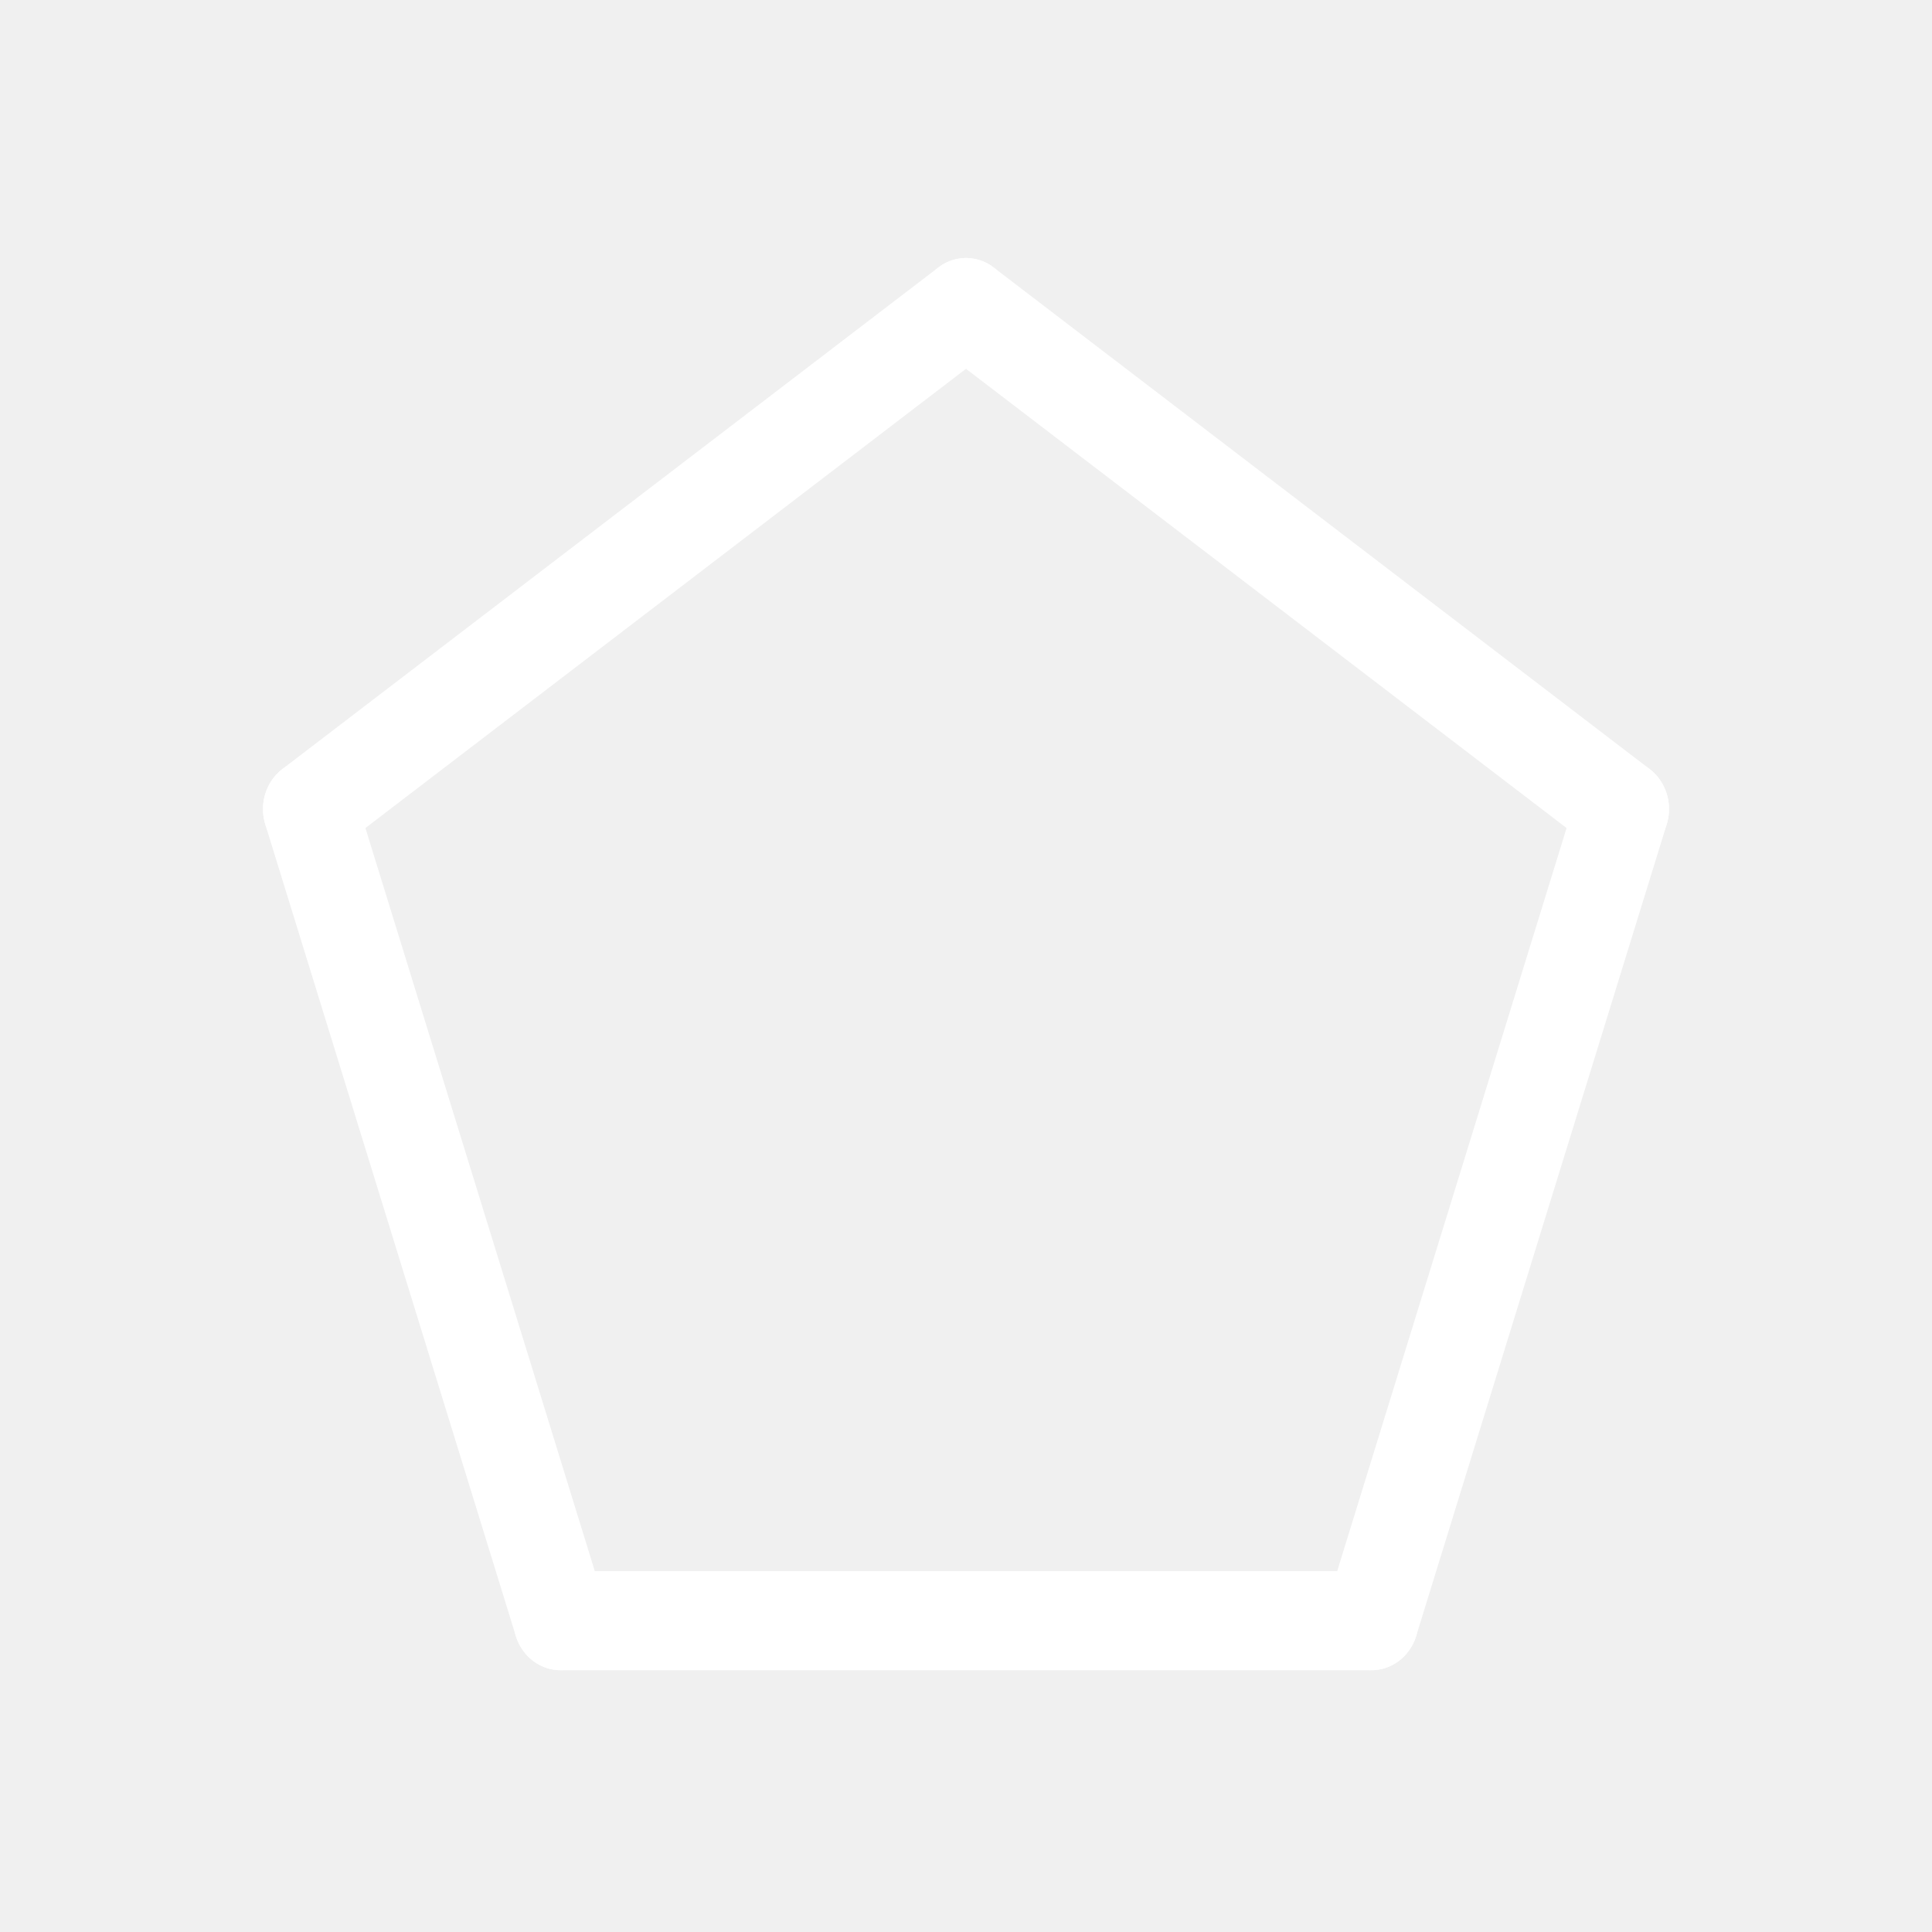
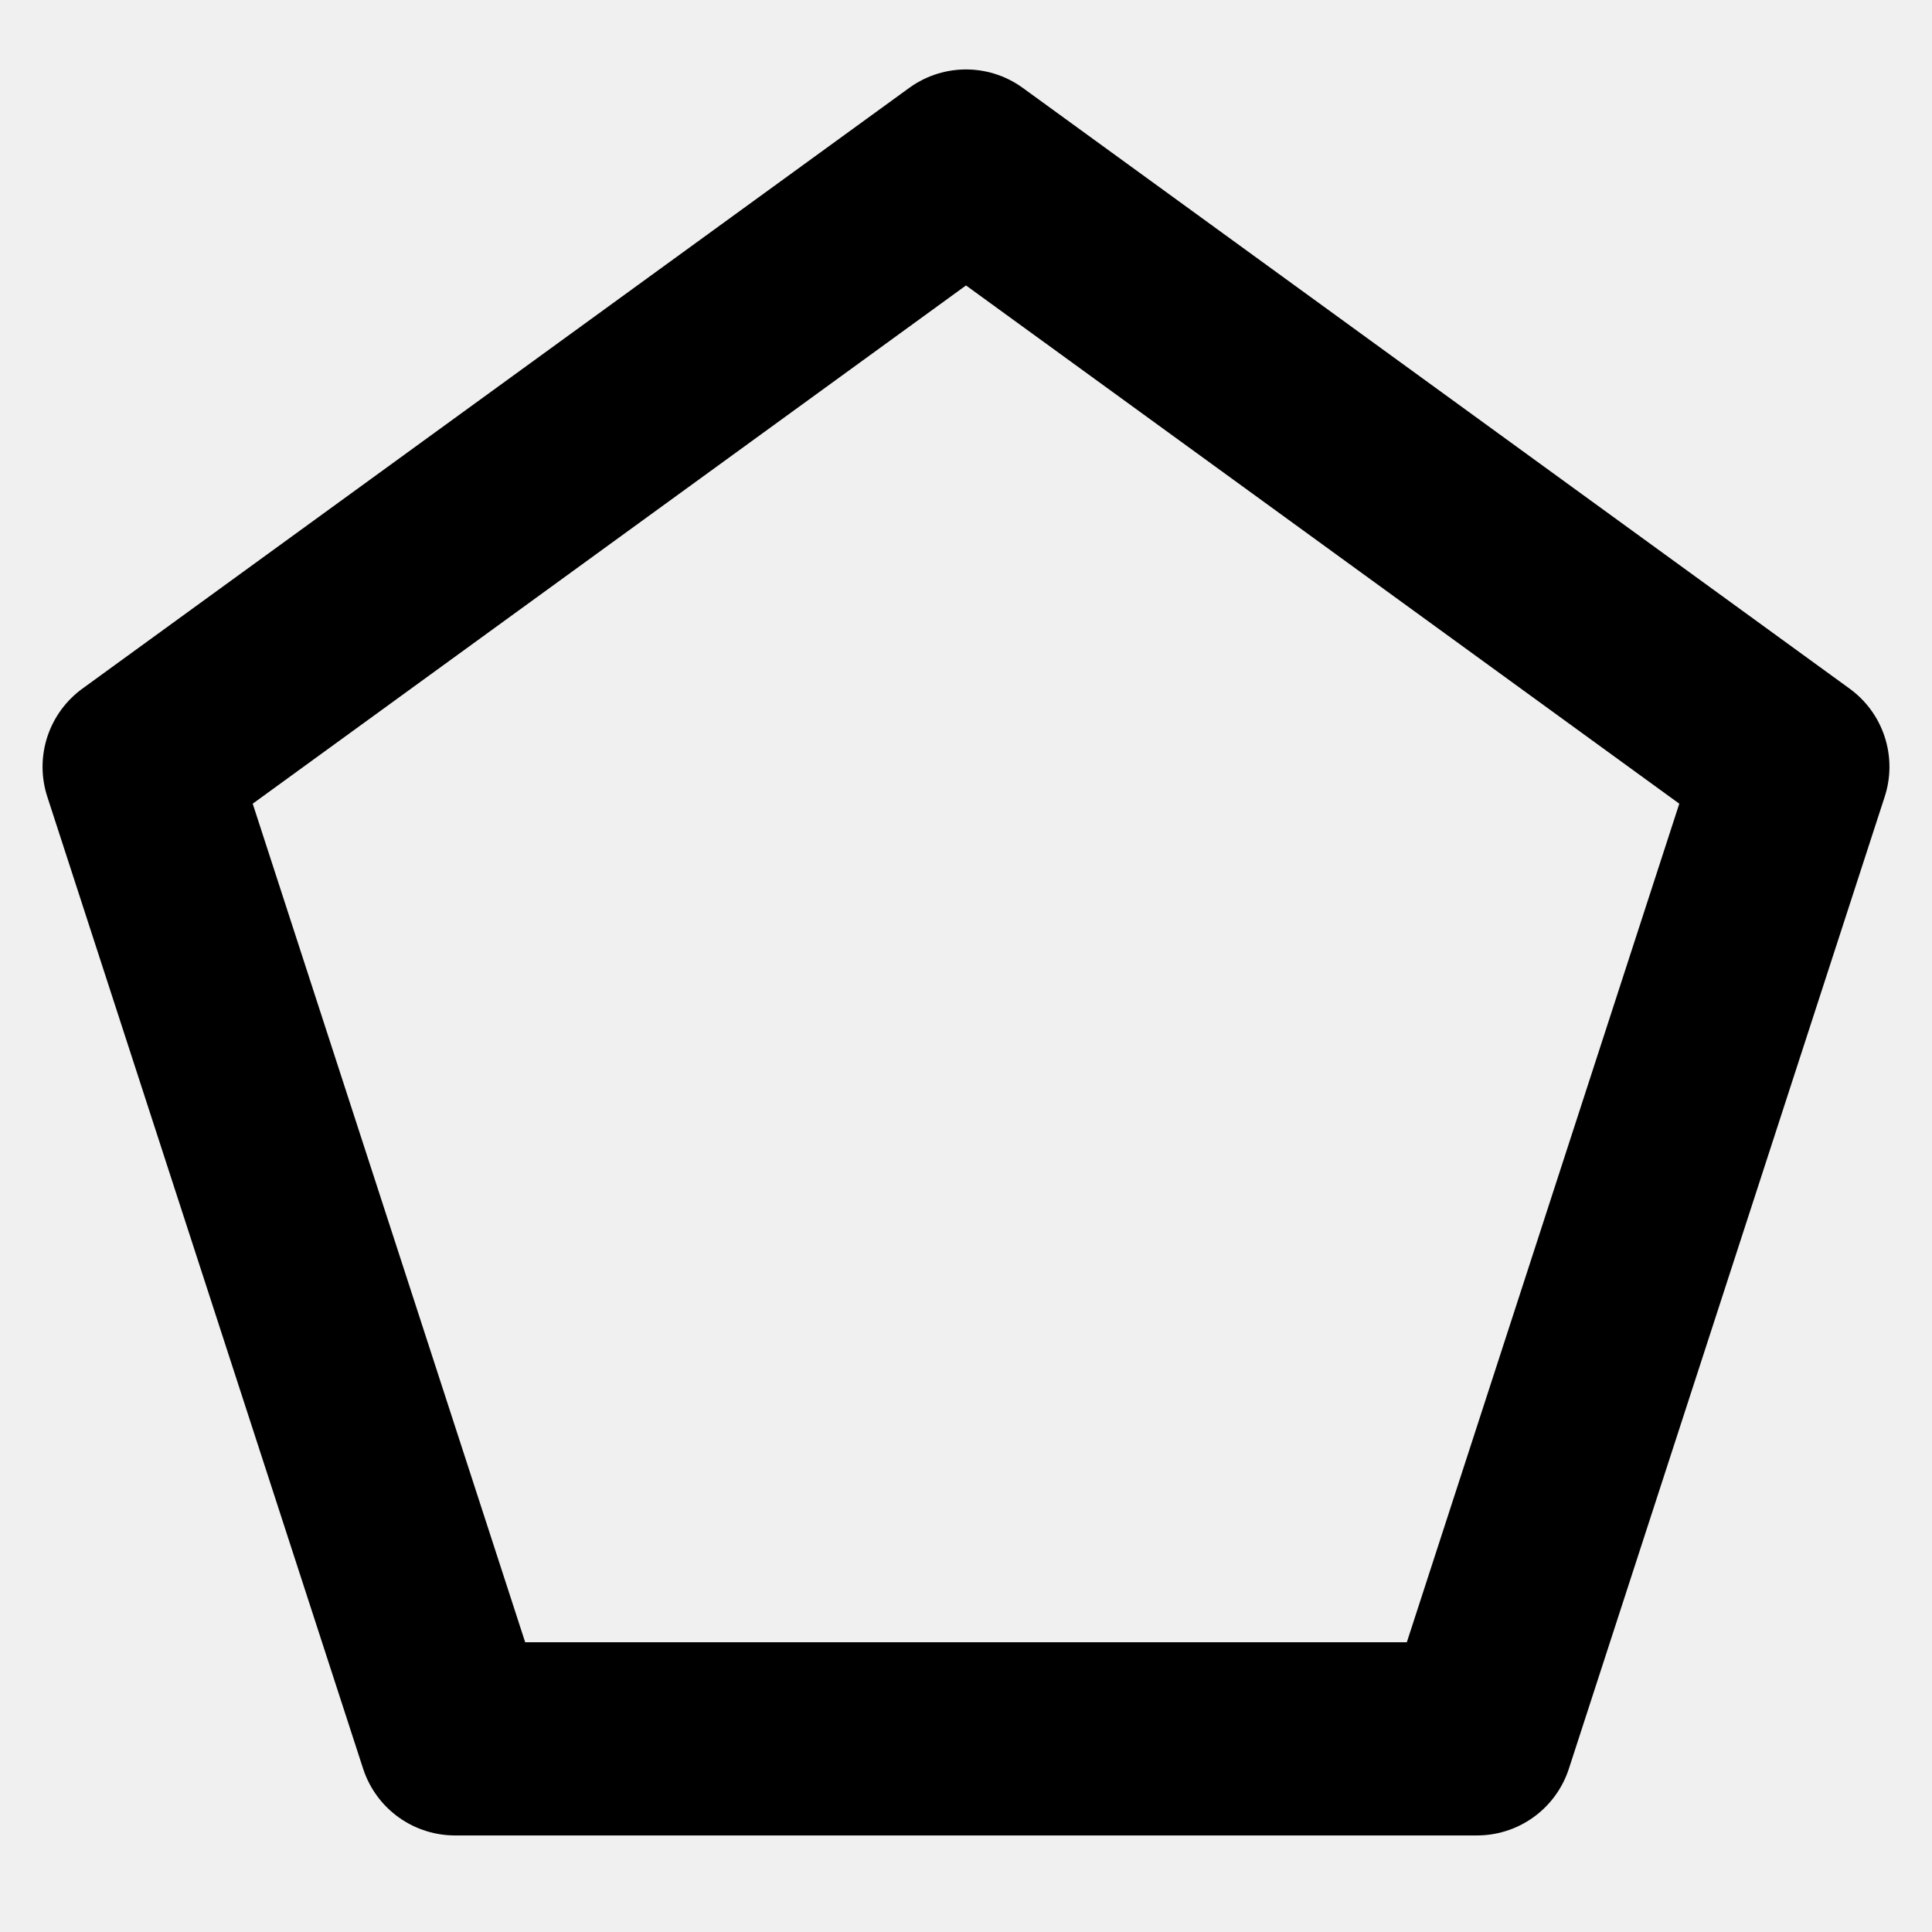
- <svg xmlns="http://www.w3.org/2000/svg" version="1.1" width="40" height="40" style="-webkit-tap-highlight-color: rgba(0, 0, 0, 0);" id="svg3106">
-   <defs style="-webkit-tap-highlight-color: rgba(0, 0, 0, 0);" id="defs3110" />
-   <g id="g6323" transform="matrix(0.8487679,0,0,0.893226,3.024594,2.096339)" style="stroke:#ffffff;stroke-width:2.297;stroke-miterlimit:4;stroke-opacity:1;stroke-dasharray:none">
-     <path id="path3120" style="fill:none;stroke:#ffffff;stroke-width:2.297;stroke-linecap:round;stroke-linejoin:round;stroke-miterlimit:4;stroke-opacity:1;stroke-dasharray:none" d="m 20,4.782 16,11.625" />
-     <path id="path3122" style="fill:none;stroke:#ffffff;stroke-width:2.297;stroke-linecap:round;stroke-linejoin:round;stroke-miterlimit:4;stroke-opacity:1;stroke-dasharray:none" d="m 36,16.407 -6.111,18.811" />
-     <path id="path3124" style="fill:none;stroke:#ffffff;stroke-width:2.297;stroke-linecap:round;stroke-linejoin:round;stroke-miterlimit:4;stroke-opacity:1;stroke-dasharray:none" d="m 29.889,35.218 -19.778,0" />
-     <path id="path3126" style="fill:none;stroke:#ffffff;stroke-width:2.297;stroke-linecap:round;stroke-linejoin:round;stroke-miterlimit:4;stroke-opacity:1;stroke-dasharray:none" d="m 10.111,35.218 -6.111,-18.811" />
-     <path id="path3128" style="fill:none;stroke:#ffffff;stroke-width:2.297;stroke-linecap:round;stroke-linejoin:round;stroke-miterlimit:4;stroke-opacity:1;stroke-dasharray:none" d="M 4,16.407 20,4.782" />
-   </g>
+ <svg xmlns="http://www.w3.org/2000/svg" id="svg3138" style="-webkit-tap-highlight-color:rgba(0, 0, 0, 0);" height="40" width="40" version="1.1">
+   <path id="path4458" stroke-linejoin="round" fill="none" transform="translate(0,1.437694)" stroke="#000" stroke-linecap="round" stroke-miterlimit="4" stroke-dasharray="none" stroke-width="4" d="m20,2,17.119,12.438-6.539,20.125-21.16,0-6.539-20.125z" />
</svg>
